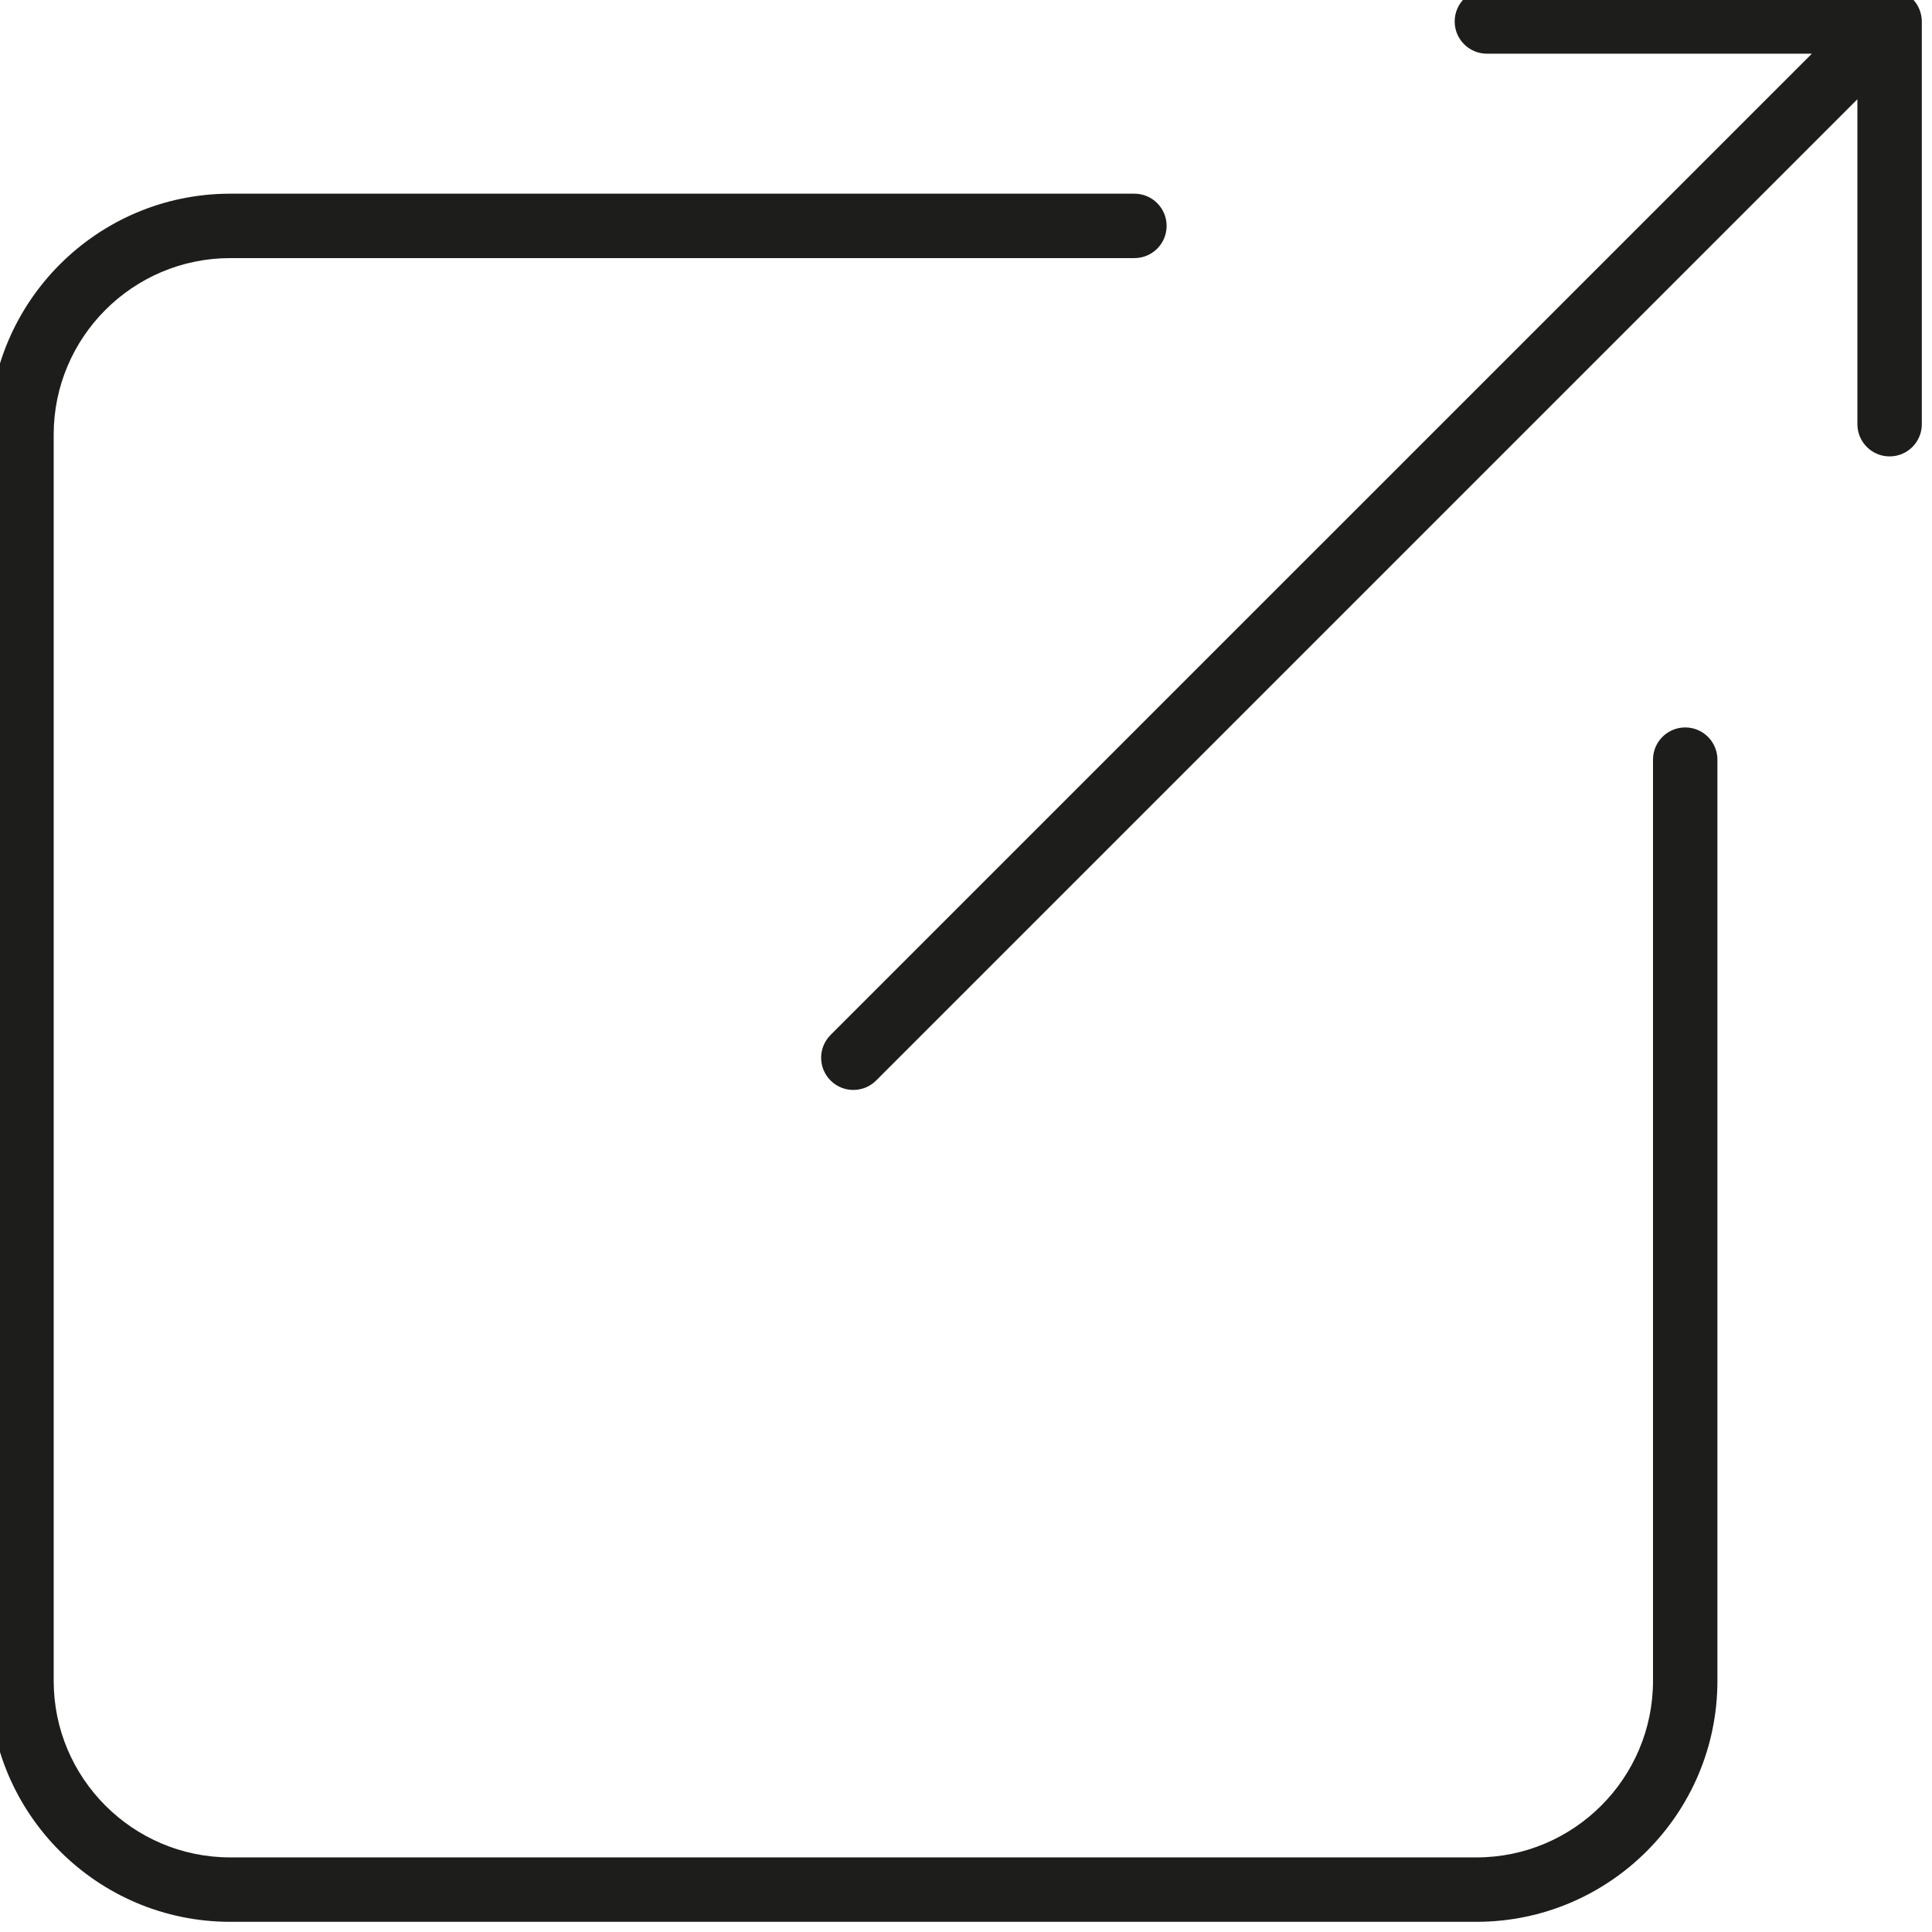
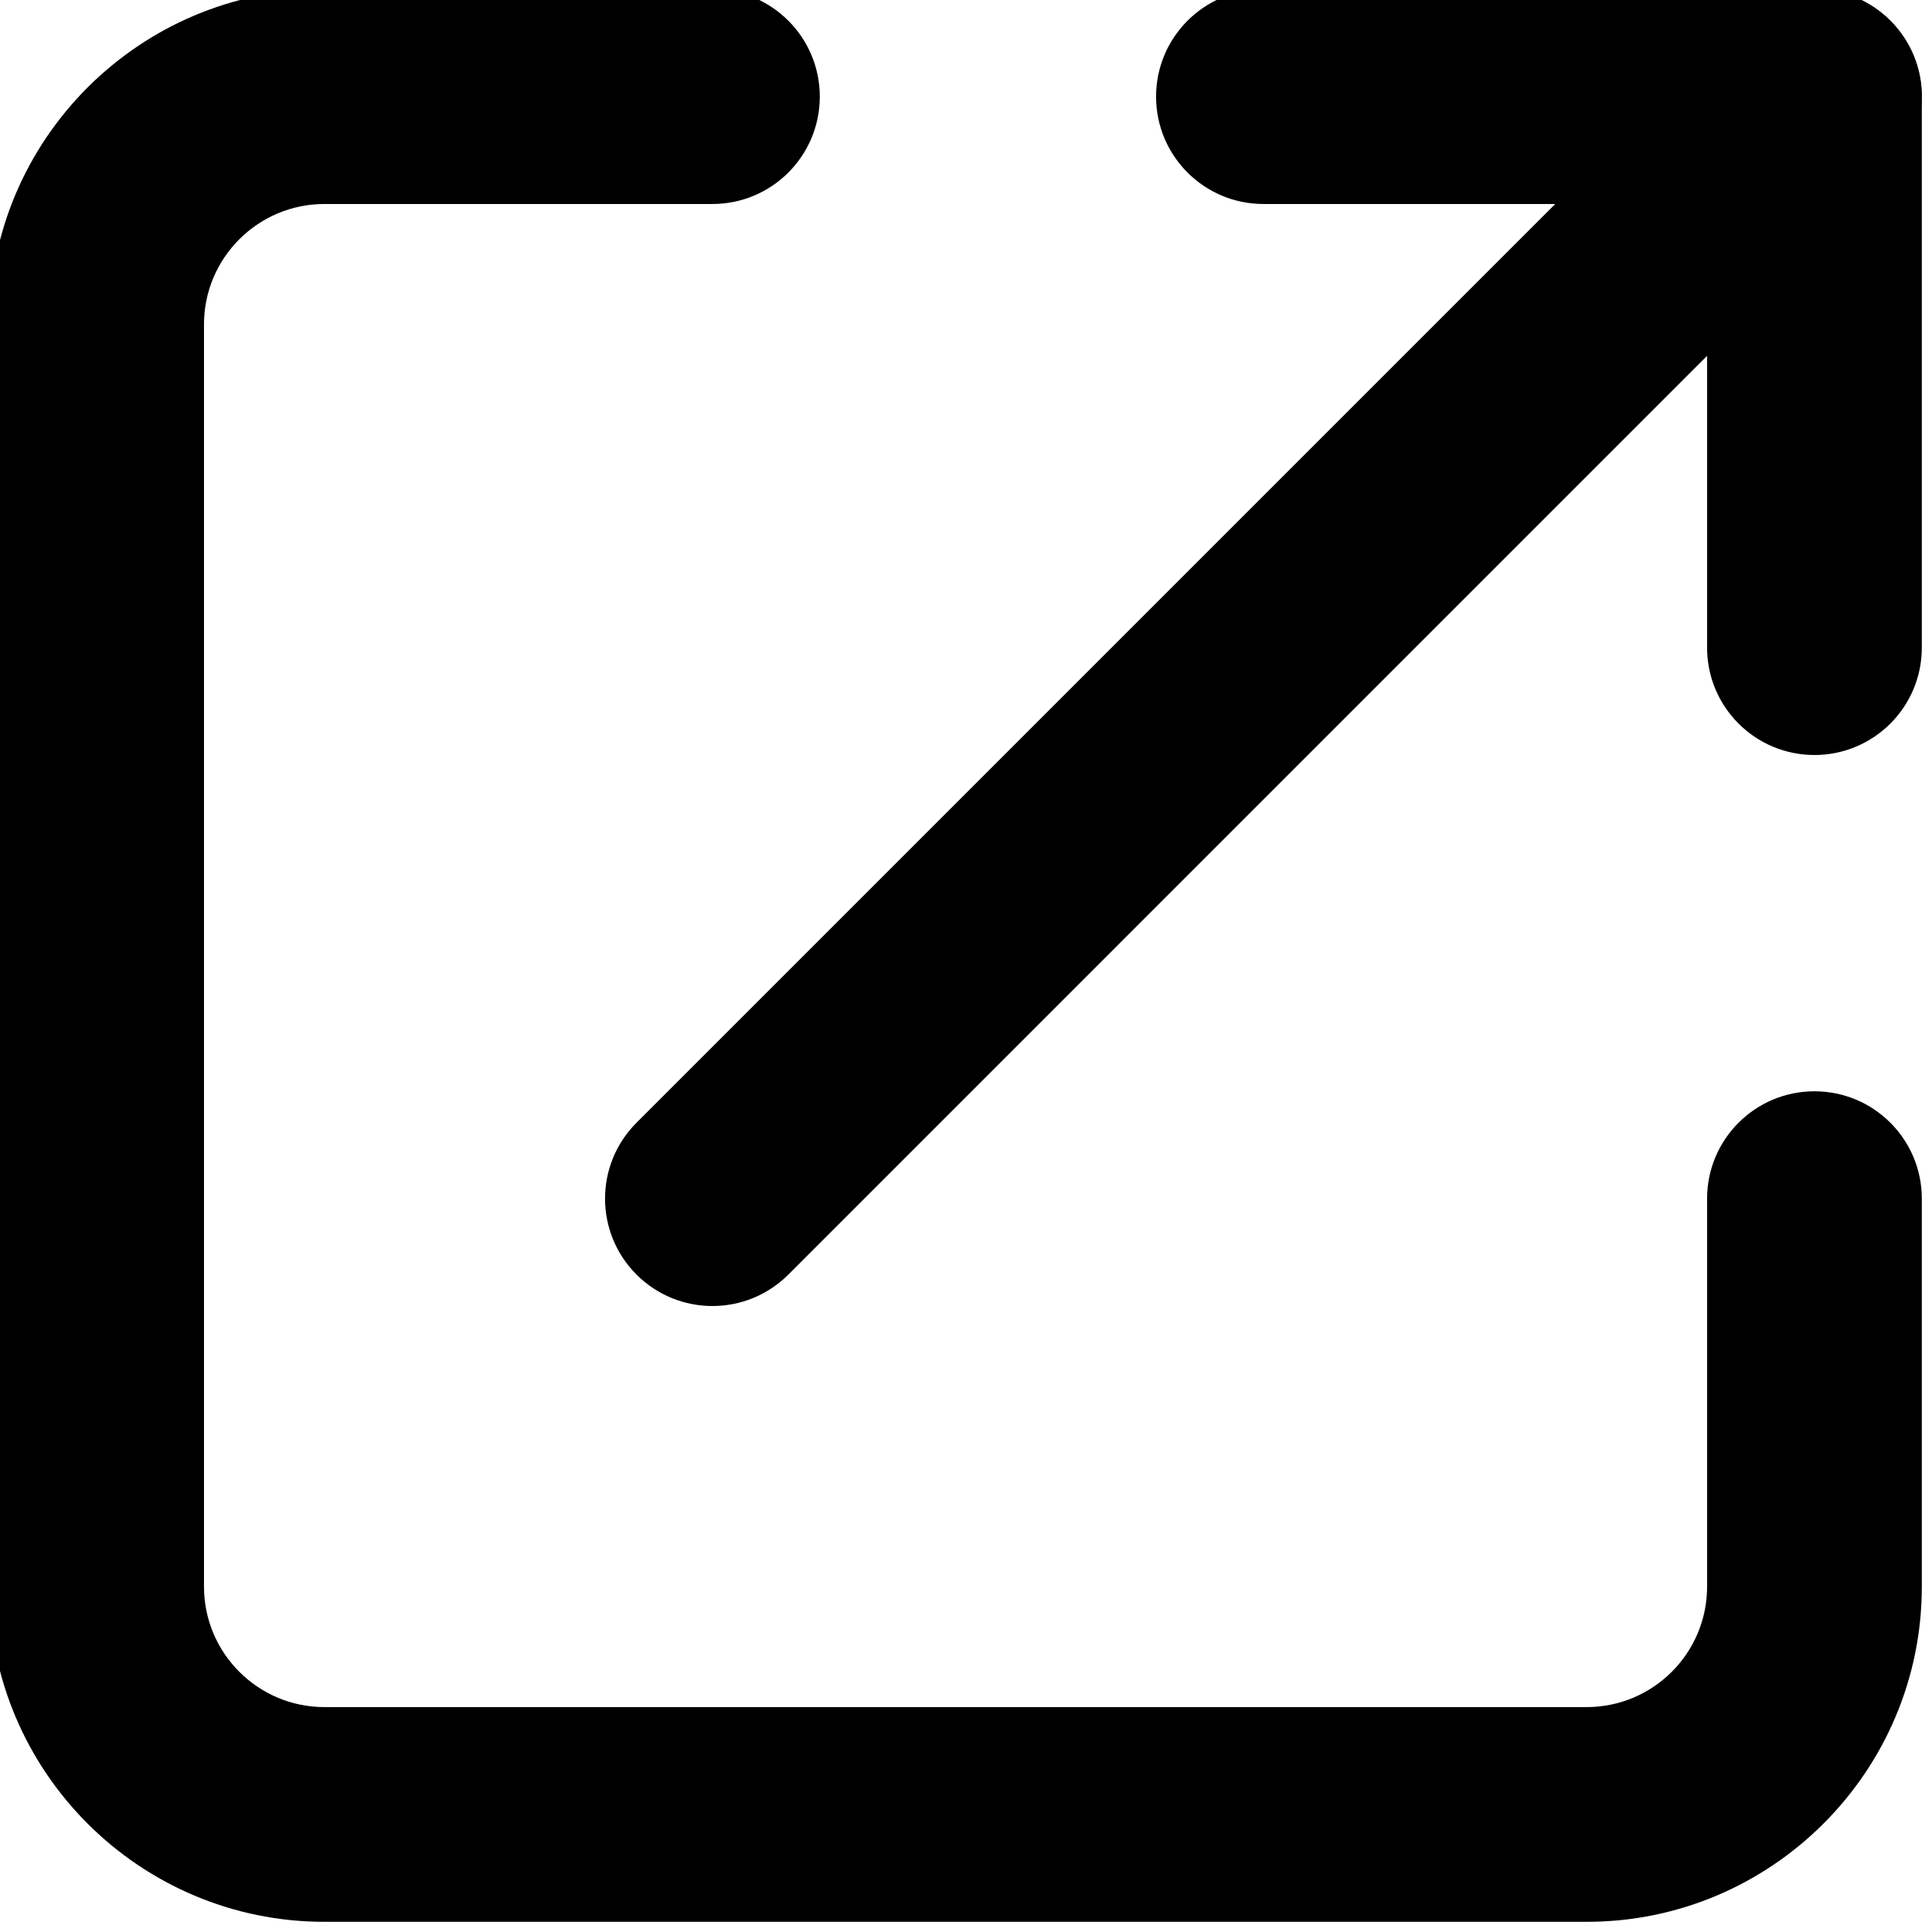
<svg xmlns="http://www.w3.org/2000/svg" version="1.1" width="350" height="350" viewBox="0 0 350 350" xml:space="preserve">
  <defs>
</defs>
  <g id="icon" style="stroke: none; stroke-width: 1; stroke-dasharray: none; stroke-linecap: butt; stroke-linejoin: miter; stroke-miterlimit: 10; fill: none; fill-rule: nonzero; opacity: 1;" transform="translate(-1.944444 -1.944444) scale(3.89 3.89)">
-     <path d="M 89.893 0.953 c -0.003 -0.008 -0.004 -0.015 -0.007 -0.023 c -0.152 -0.37 -0.447 -0.664 -0.816 -0.816 c -0.007 -0.003 -0.015 -0.004 -0.023 -0.007 C 88.877 0.04 88.694 0 88.5 0 H 69.745 c -0.828 0 -1.5 0.671 -1.5 1.5 s 0.672 1.5 1.5 1.5 h 15.134 L 39.18 48.699 c -0.586 0.586 -0.586 1.535 0 2.121 c 0.293 0.293 0.677 0.439 1.061 0.439 s 0.768 -0.146 1.061 -0.439 L 87 5.121 v 15.134 c 0 0.829 0.672 1.5 1.5 1.5 s 1.5 -0.671 1.5 -1.5 V 1.5 C 90 1.306 89.96 1.123 89.893 0.953 z" style="stroke: none; stroke-width: 1; stroke-dasharray: none; stroke-linecap: butt; stroke-linejoin: miter; stroke-miterlimit: 10; fill: rgb(29,29,27); fill-rule: nonzero; opacity: 1;" transform=" matrix(1 0 0 1 0 0) " stroke-linecap="round" />
-     <path d="M 69.26 90 H 11.221 C 5.034 90 0 84.967 0 78.779 V 20.74 C 0 14.553 5.034 9.52 11.221 9.52 H 53.33 c 0.828 0 1.5 0.671 1.5 1.5 s -0.672 1.5 -1.5 1.5 H 11.221 C 6.688 12.52 3 16.208 3 20.74 v 58.039 C 3 83.313 6.688 87 11.221 87 H 69.26 c 4.533 0 8.221 -3.688 8.221 -8.221 V 35.877 c 0 -0.829 0.672 -1.5 1.5 -1.5 s 1.5 0.671 1.5 1.5 v 42.902 C 80.48 84.967 75.447 90 69.26 90 z" style="stroke: none; stroke-width: 1; stroke-dasharray: none; stroke-linecap: butt; stroke-linejoin: miter; stroke-miterlimit: 10; fill: rgb(29,29,27); fill-rule: nonzero; opacity: 1;" transform=" matrix(1 0 0 1 0 0) " stroke-linecap="round" />
+     <path d="M 85 35.661 c -2.762 0 -5 -2.239 -5 -5 V 10 H 59.339 c -2.762 0 -5 -2.239 -5 -5 s 2.238 -5 5 -5 H 85 c 2.762 0 5 2.239 5 5 v 25.661 C 90 33.422 87.762 35.661 85 35.661 z" style="stroke: none; stroke-width: 1; stroke-dasharray: none; stroke-linecap: butt; stroke-linejoin: miter; stroke-miterlimit: 10; fill: rgb(0,0,0); fill-rule: nonzero; opacity: 1;" transform=" matrix(1 0 0 1 0 0) " stroke-linecap="round" />
+     <path d="M 33.678 61.322 c -1.28 0 -2.559 -0.488 -3.536 -1.465 c -1.953 -1.952 -1.953 -5.118 0 -7.07 L 81.465 1.464 c 1.951 -1.952 5.119 -1.952 7.07 0 c 1.953 1.953 1.953 5.119 0 7.071 L 37.214 59.857 C 36.237 60.834 34.958 61.322 33.678 61.322 z" style="stroke: none; stroke-width: 1; stroke-dasharray: none; stroke-linecap: butt; stroke-linejoin: miter; stroke-miterlimit: 10; fill: rgb(0,0,0); fill-rule: nonzero; opacity: 1;" transform=" matrix(1 0 0 1 0 0) " stroke-linecap="round" />
+     <path d="M 74.394 90 H 15.606 C 7.001 90 0 82.999 0 74.394 V 15.606 C 0 7.001 7.001 0 15.606 0 h 18.072 c 2.761 0 5 2.239 5 5 s -2.239 5 -5 5 H 15.606 C 12.515 10 10 12.515 10 15.606 v 58.787 C 10 77.485 12.515 80 15.606 80 h 58.787 C 77.485 80 80 77.485 80 74.394 V 56.322 c 0 -2.762 2.238 -5 5 -5 s 5 2.238 5 5 v 18.071 C 90 82.999 82.999 90 74.394 90 z" style="stroke: none; stroke-width: 1; stroke-dasharray: none; stroke-linecap: butt; stroke-linejoin: miter; stroke-miterlimit: 10; fill: rgb(0,0,0); fill-rule: nonzero; opacity: 1;" transform=" matrix(1 0 0 1 0 0) " stroke-linecap="round" />
  </g>
</svg>
